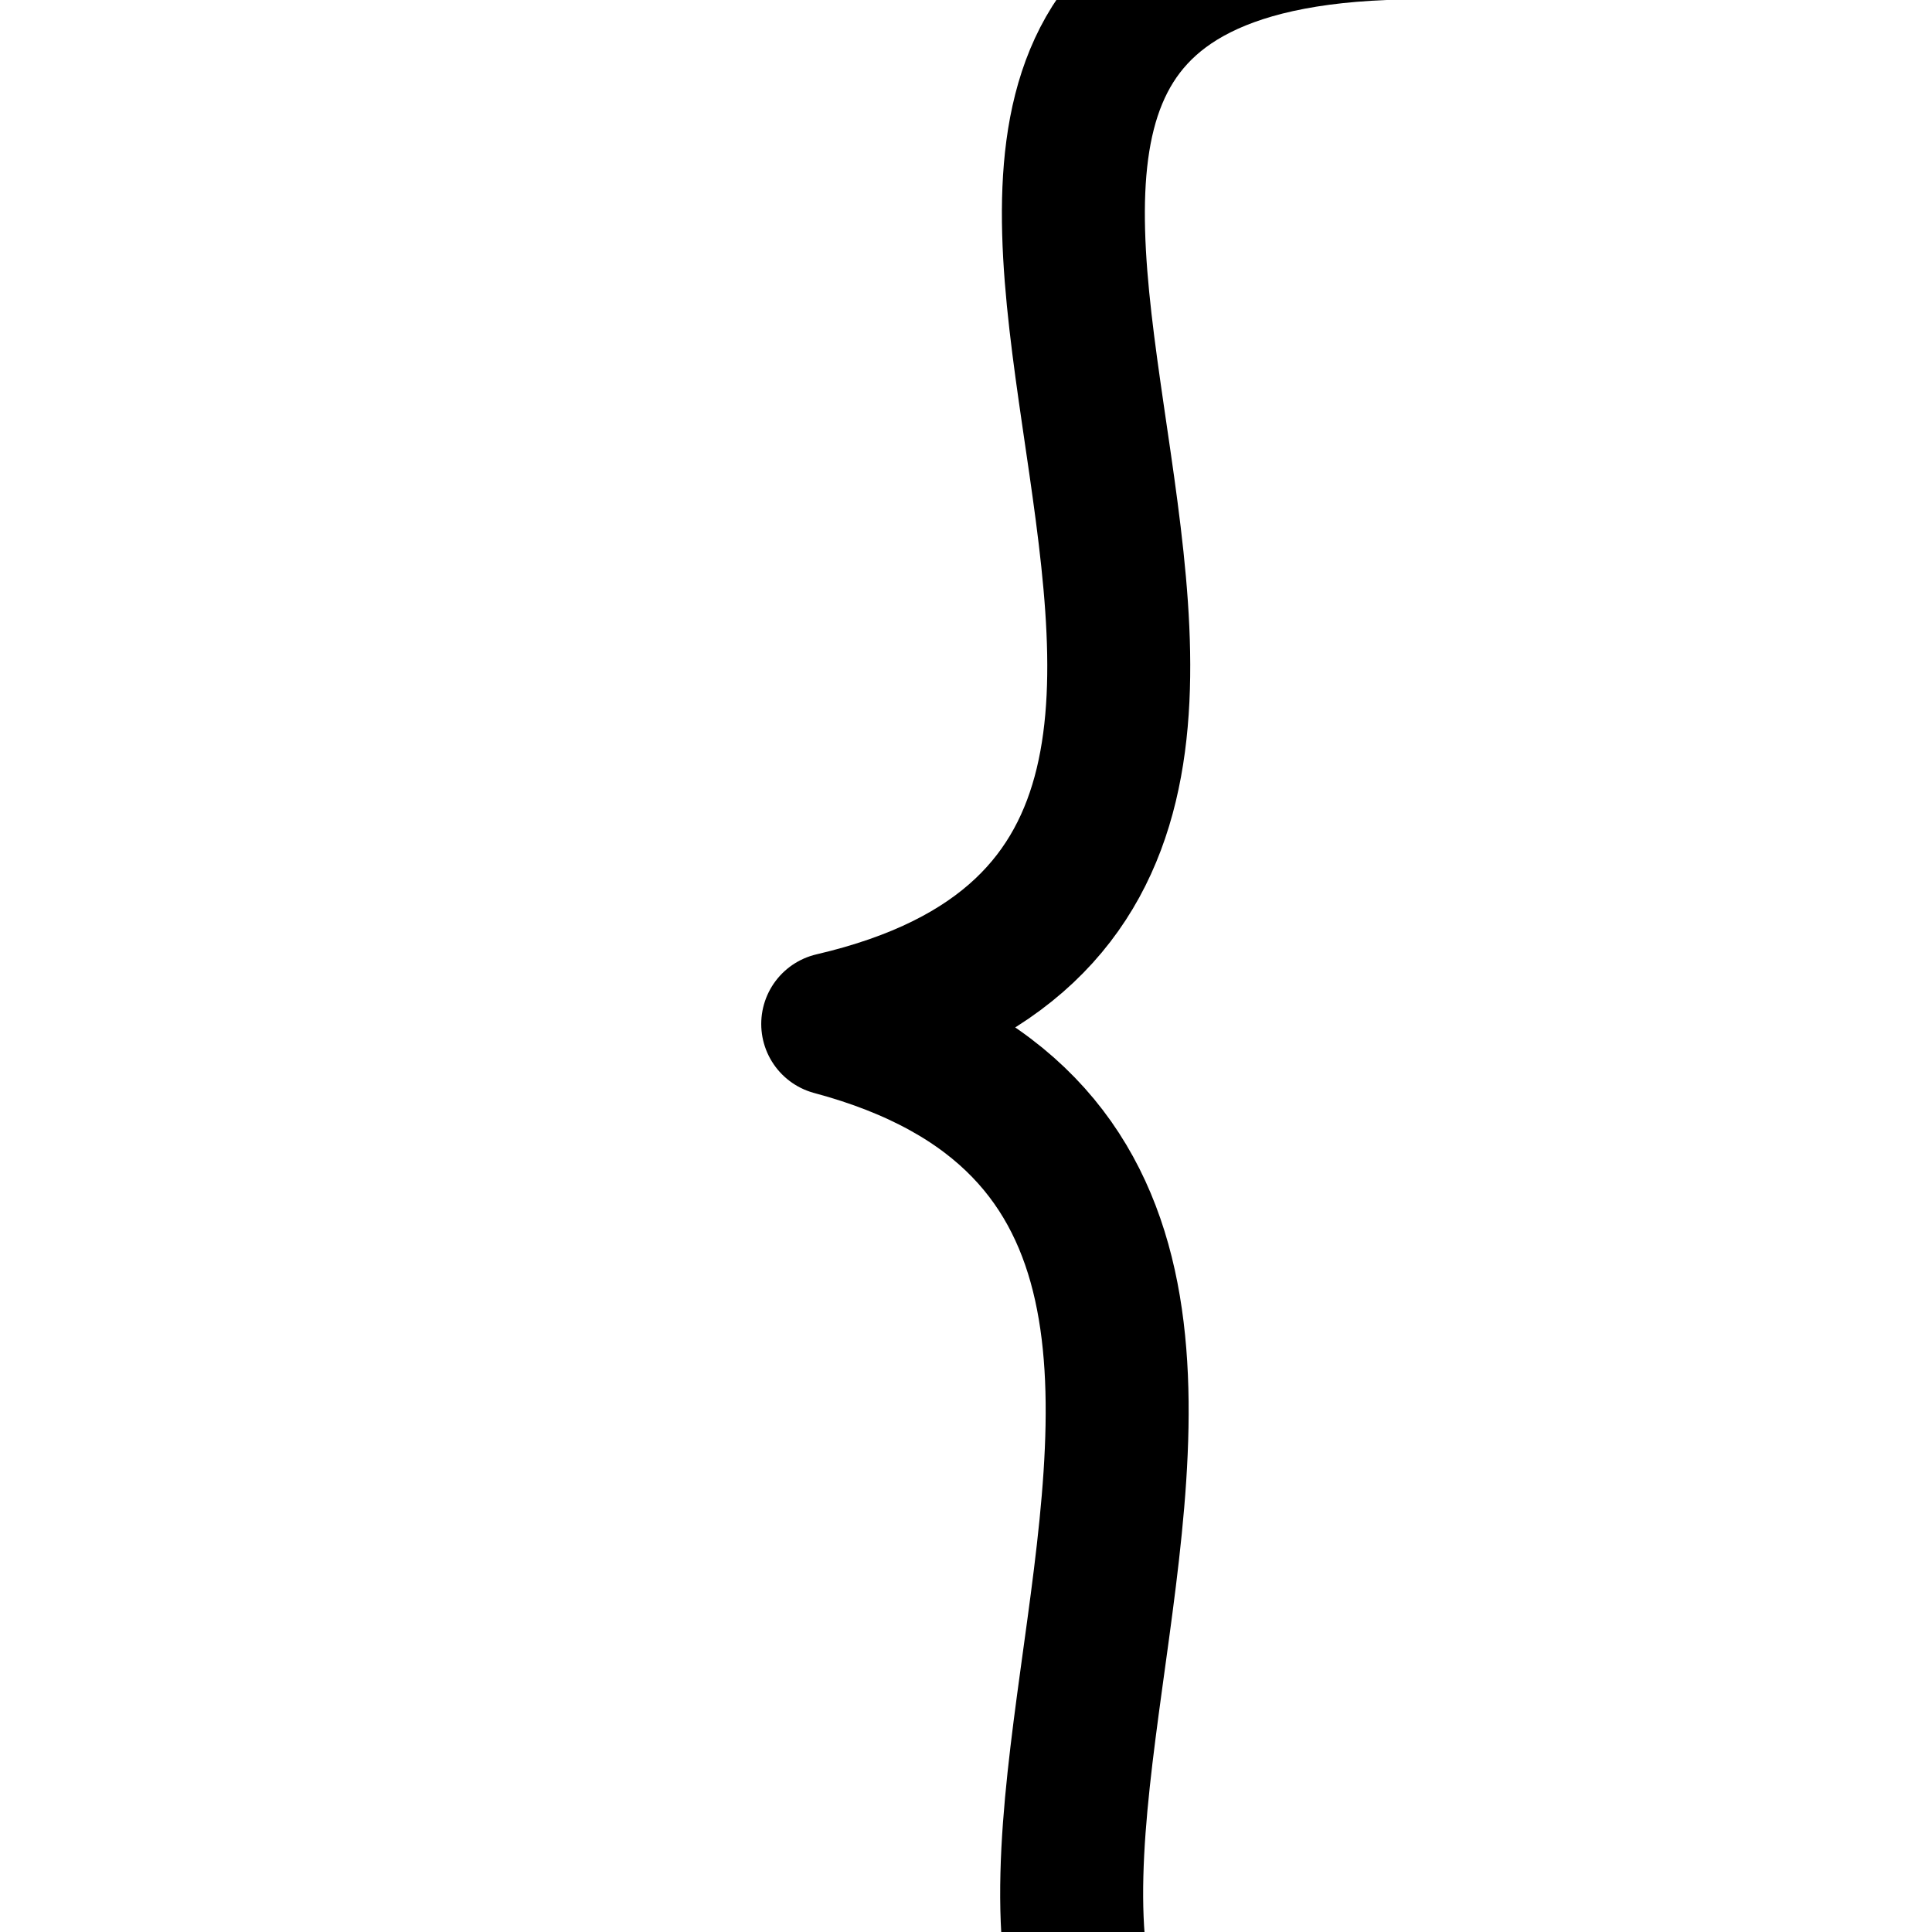
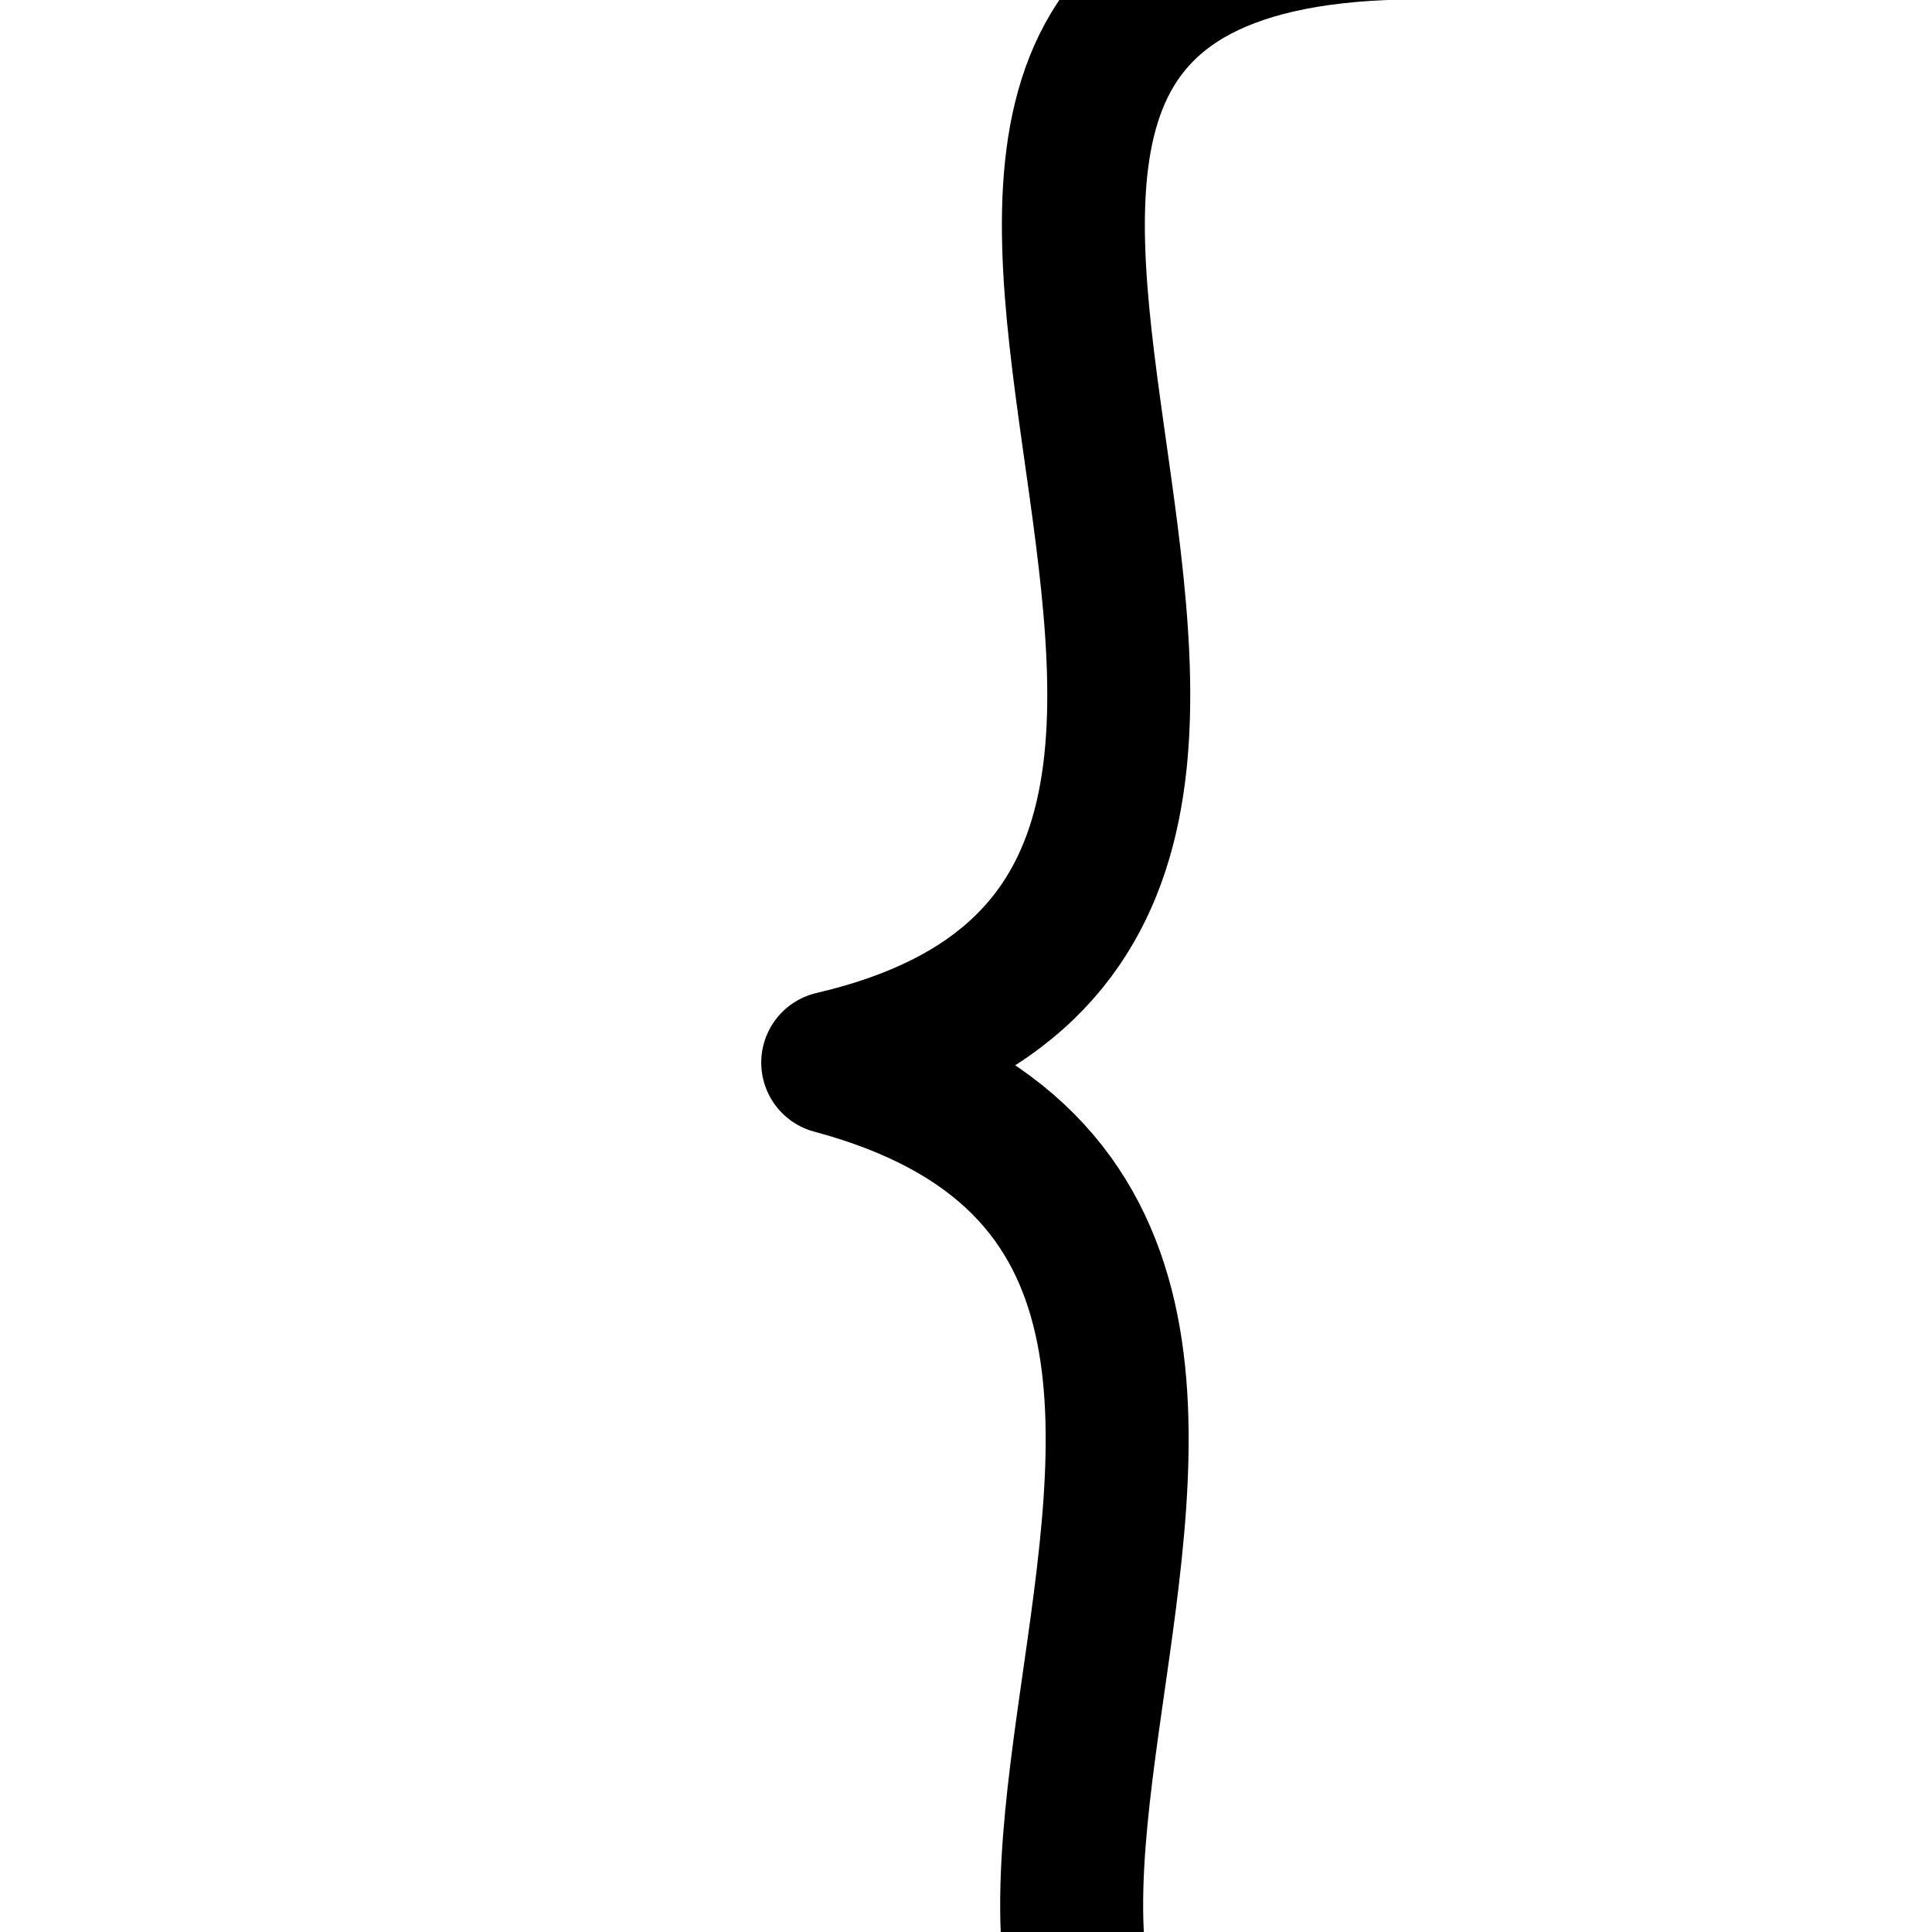
<svg xmlns="http://www.w3.org/2000/svg" version="1.1" viewBox="-10 0 1000 1000" id="svg2" width="1000" height="1000">
  <defs id="defs10" />
  <g id="g4720" transform="matrix(1.0663,0,0,-1.0663,68.33568,1499.684)" style="opacity:0.451" />
  <g transform="matrix(1,0,0,-1,0,1418)" id="g4" />
  <g id="g4720-4" transform="matrix(1.0663,0,0,-1.0663,136.9952,1604.197)" style="opacity:0.451" />
  <g transform="matrix(1,0,0,-1,68.65956,1522.513)" id="g4-5" />
-   <path style="fill:none;stroke:#000000;stroke-width:74;stroke-linecap:round;stroke-linejoin:round" d="m 724.227,-37.307 c -402.365,0 54.222,484.069 -303.213,567.307 356.254,95.458 -100.485,607.307 303.213,607.307" id="path1" />
+   <path style="fill:none;stroke:#000000;stroke-width:74;stroke-linecap:round;stroke-linejoin:round" d="m 724.227,-37.307 c -402.365,0 54.222,504.069 -303.213,587.307 356.254,95.458 -100.485,587.307 303.213,587.307" id="path1" />
</svg>
